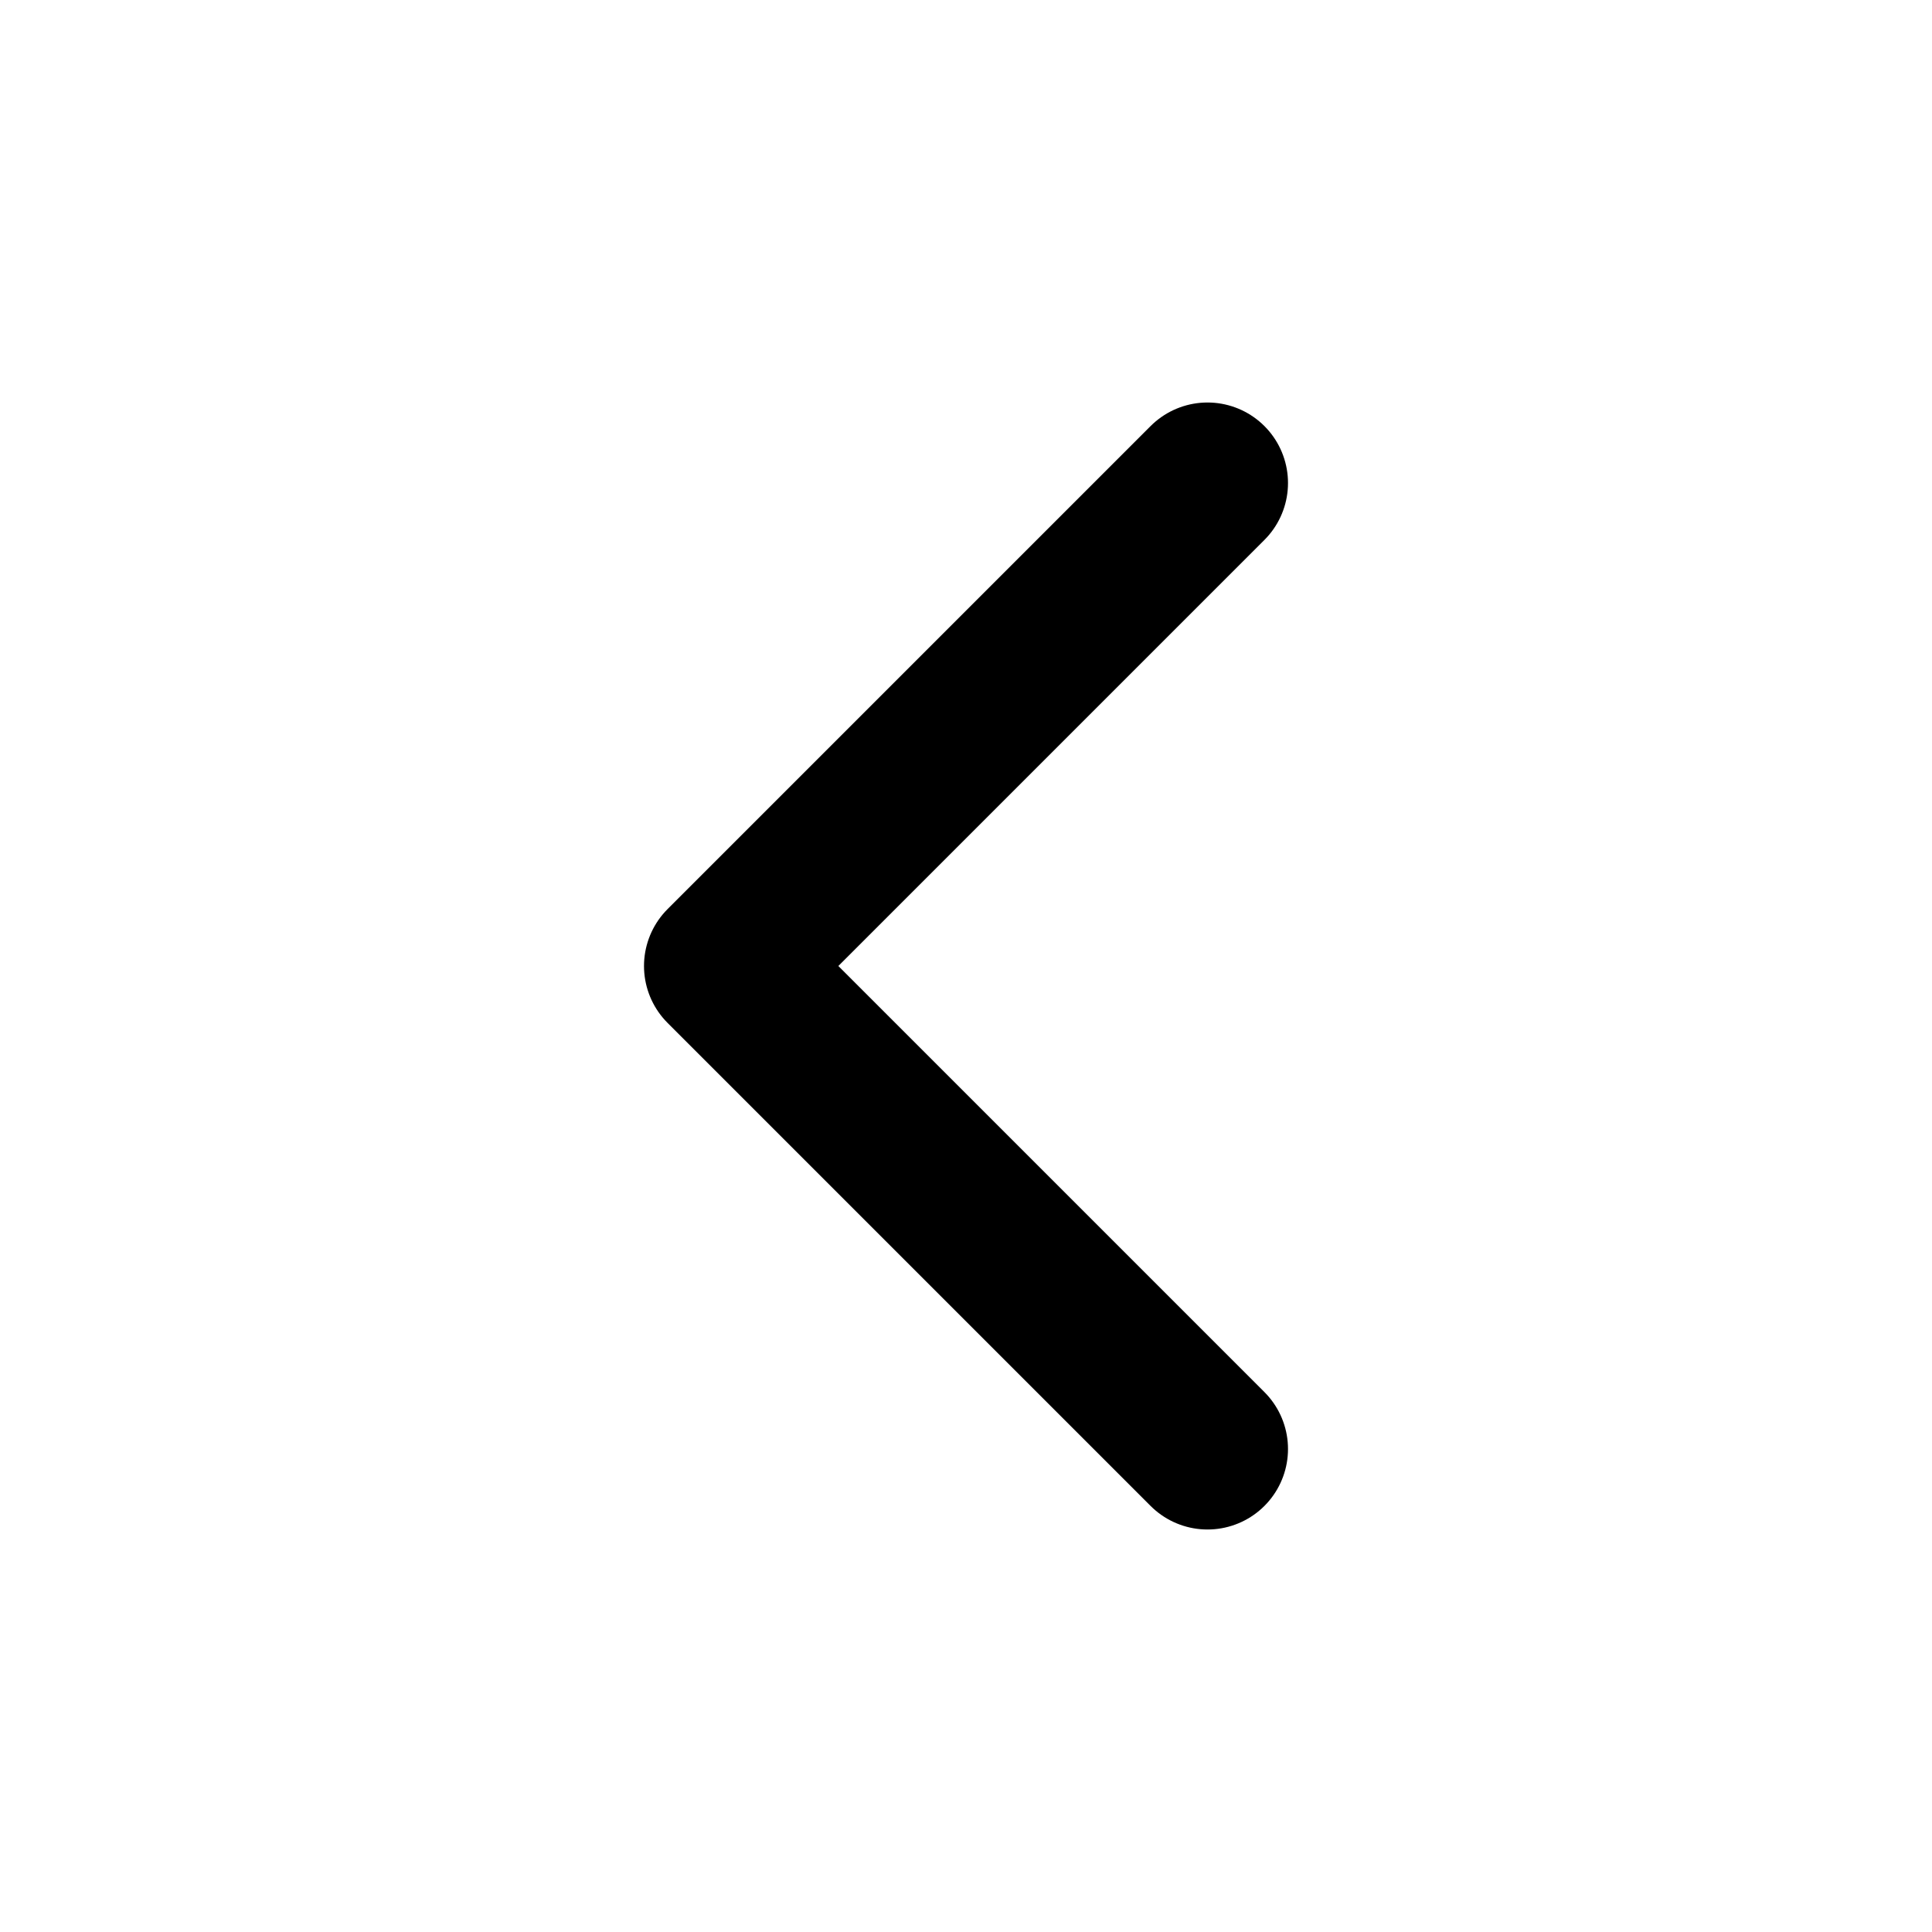
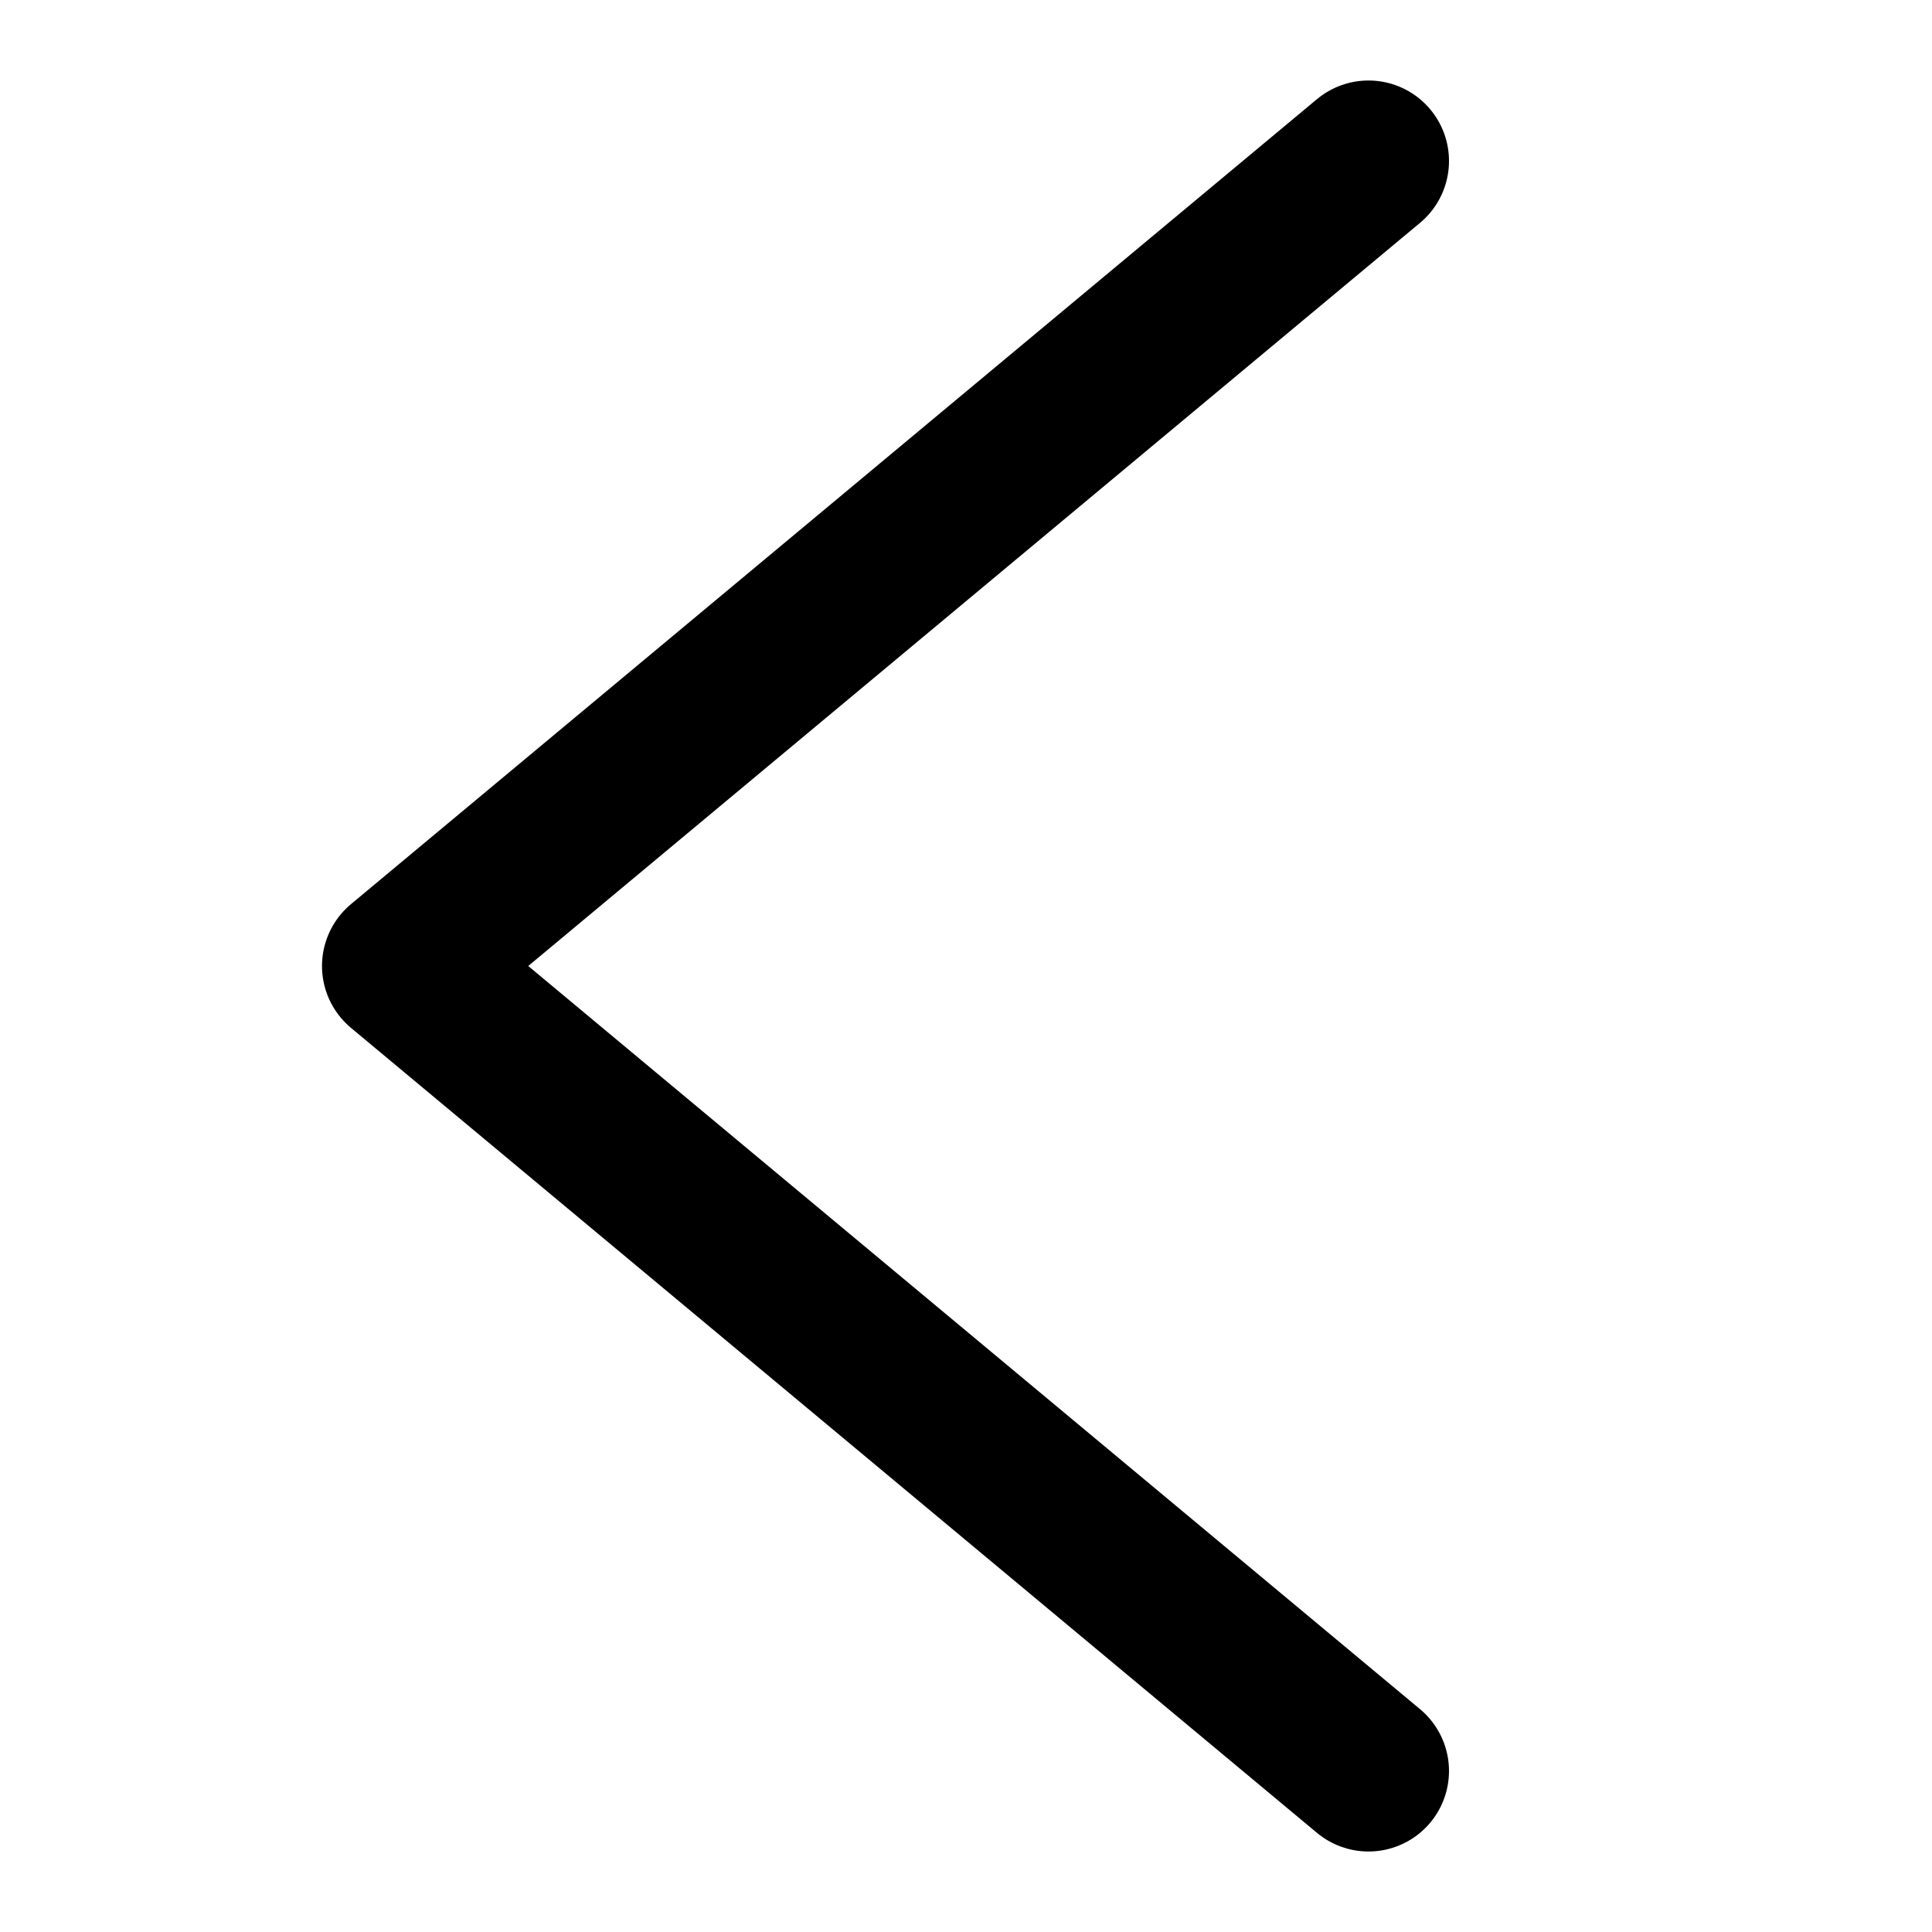
<svg xmlns="http://www.w3.org/2000/svg" width="24" height="24" viewBox="0 0 24 24" fill="none">
-   <path d="M15 6L9 12L15 18" stroke="currentColor" stroke-width="2" stroke-linecap="round" stroke-linejoin="round" />
+   <path d="M17 2L5 12L17 22" stroke="currentColor" stroke-width="2" stroke-linecap="round" stroke-linejoin="round" />
</svg>
